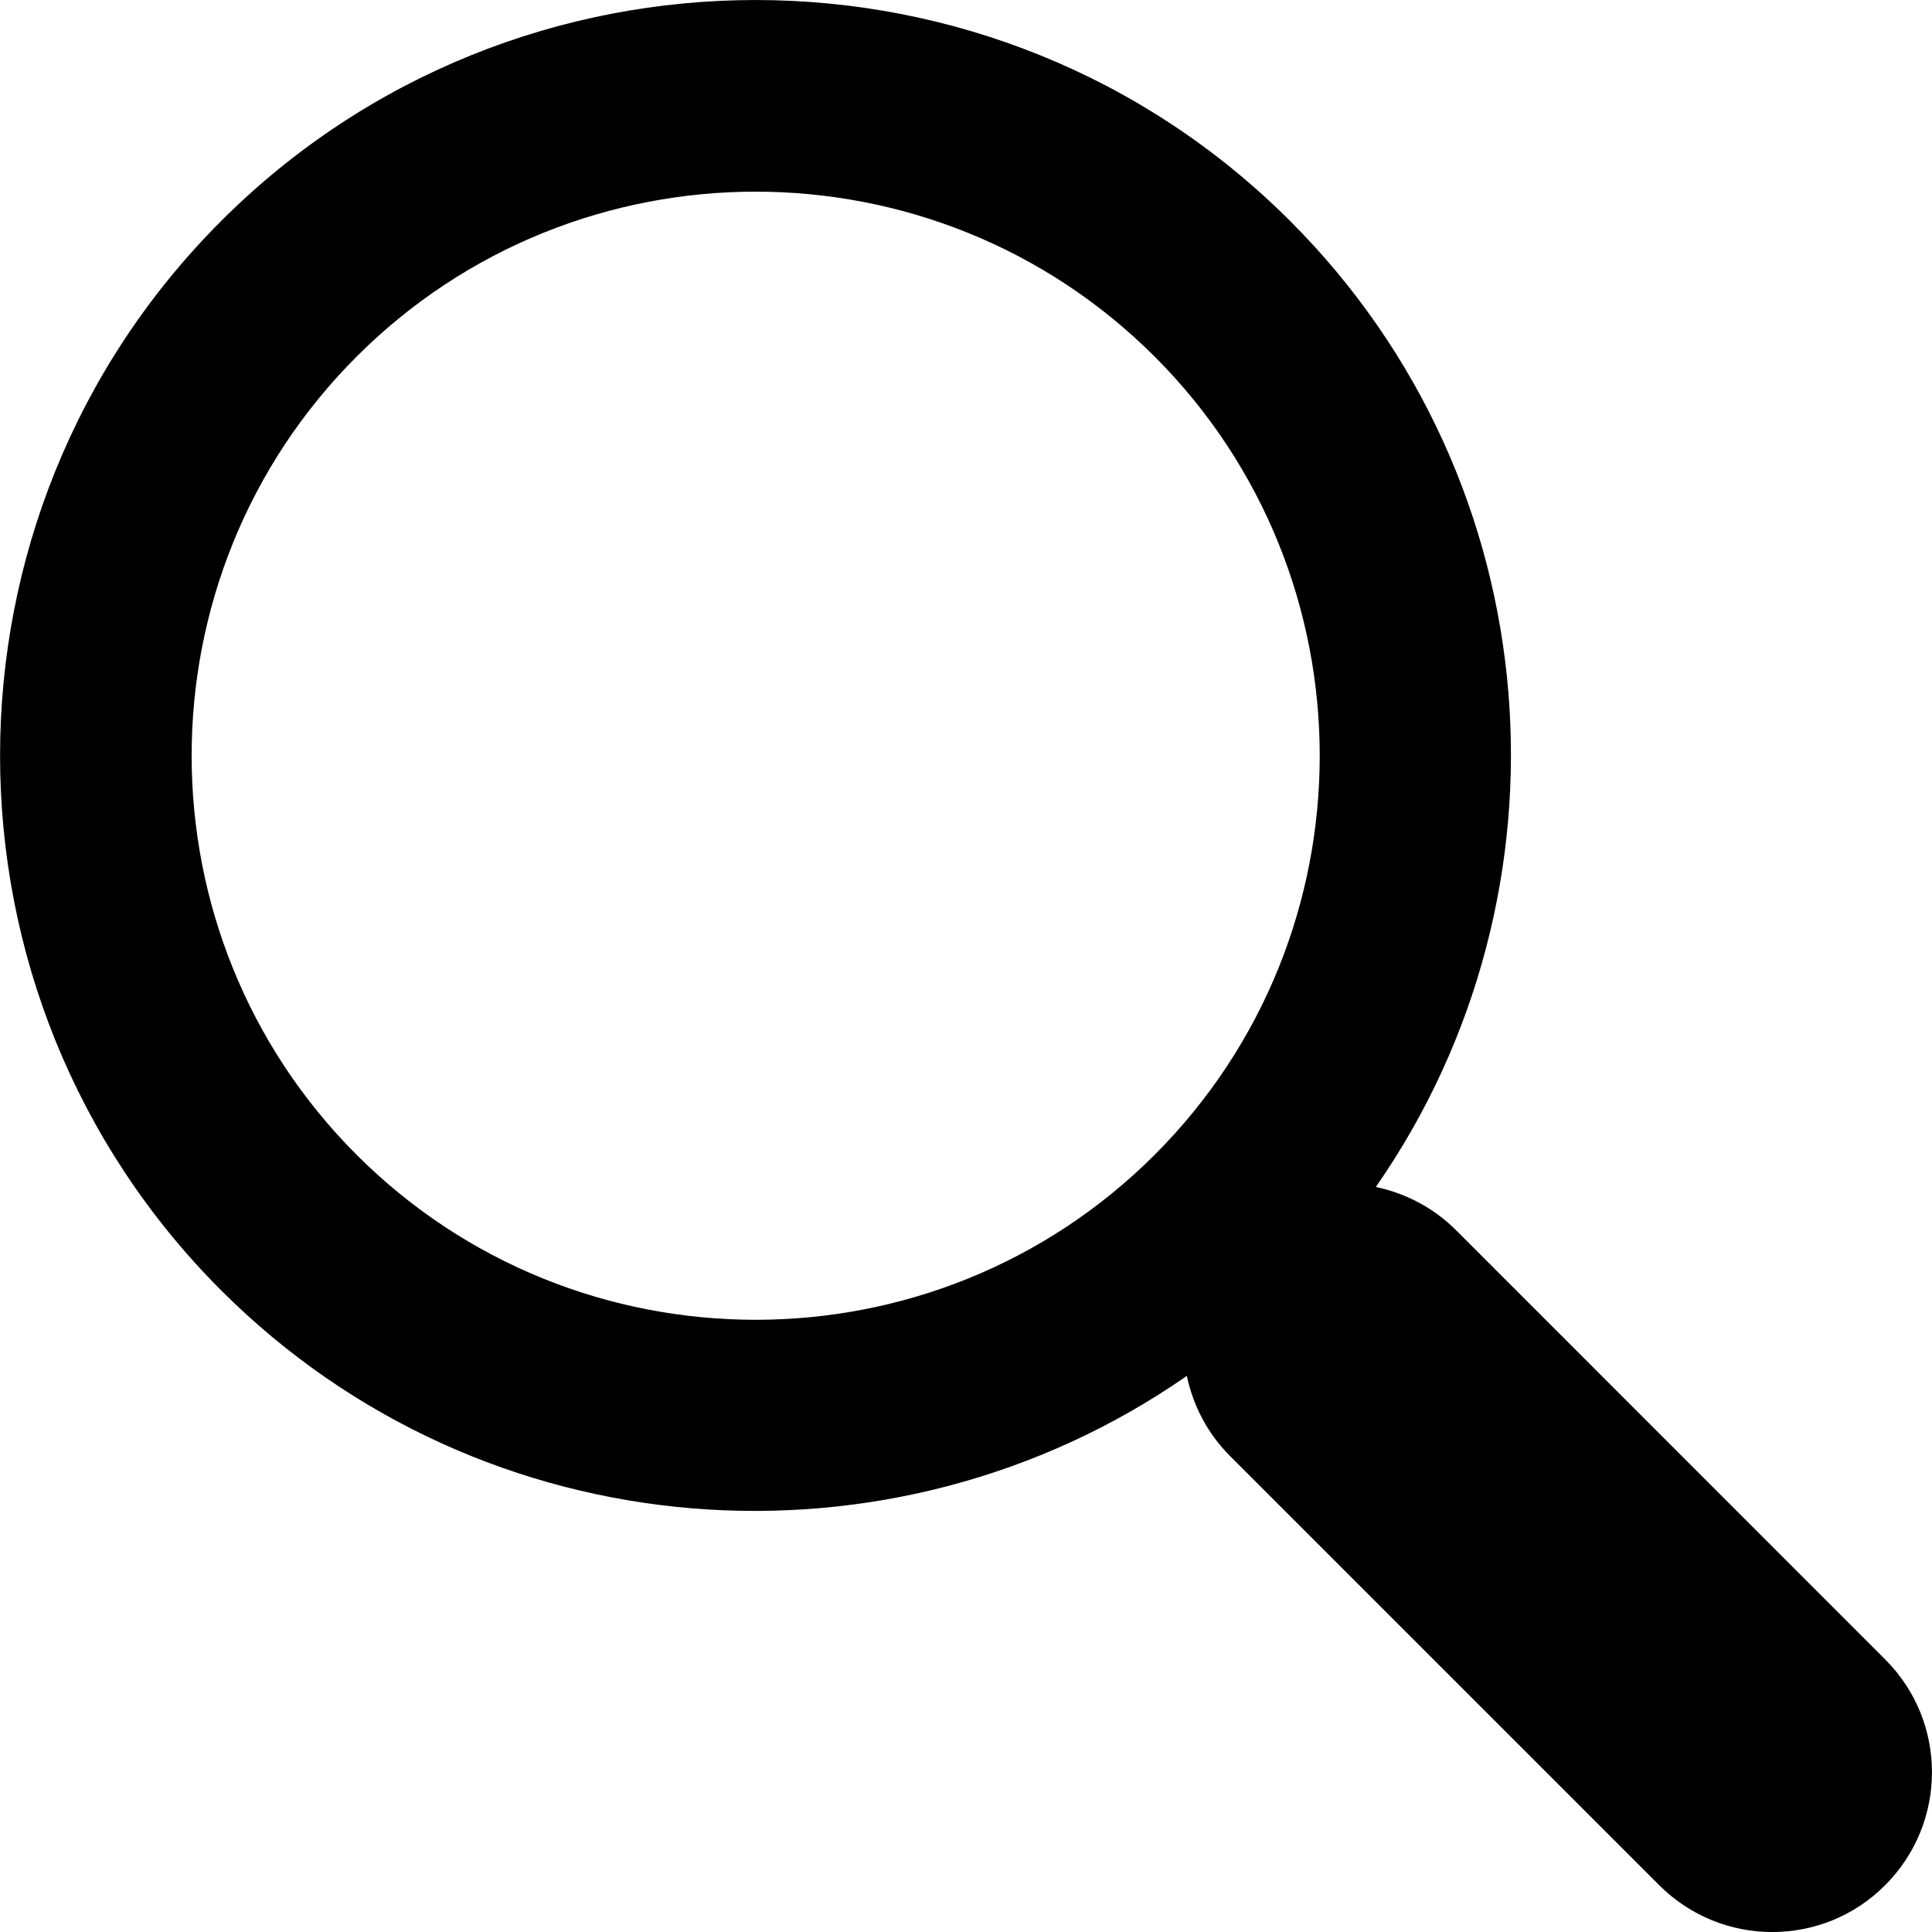
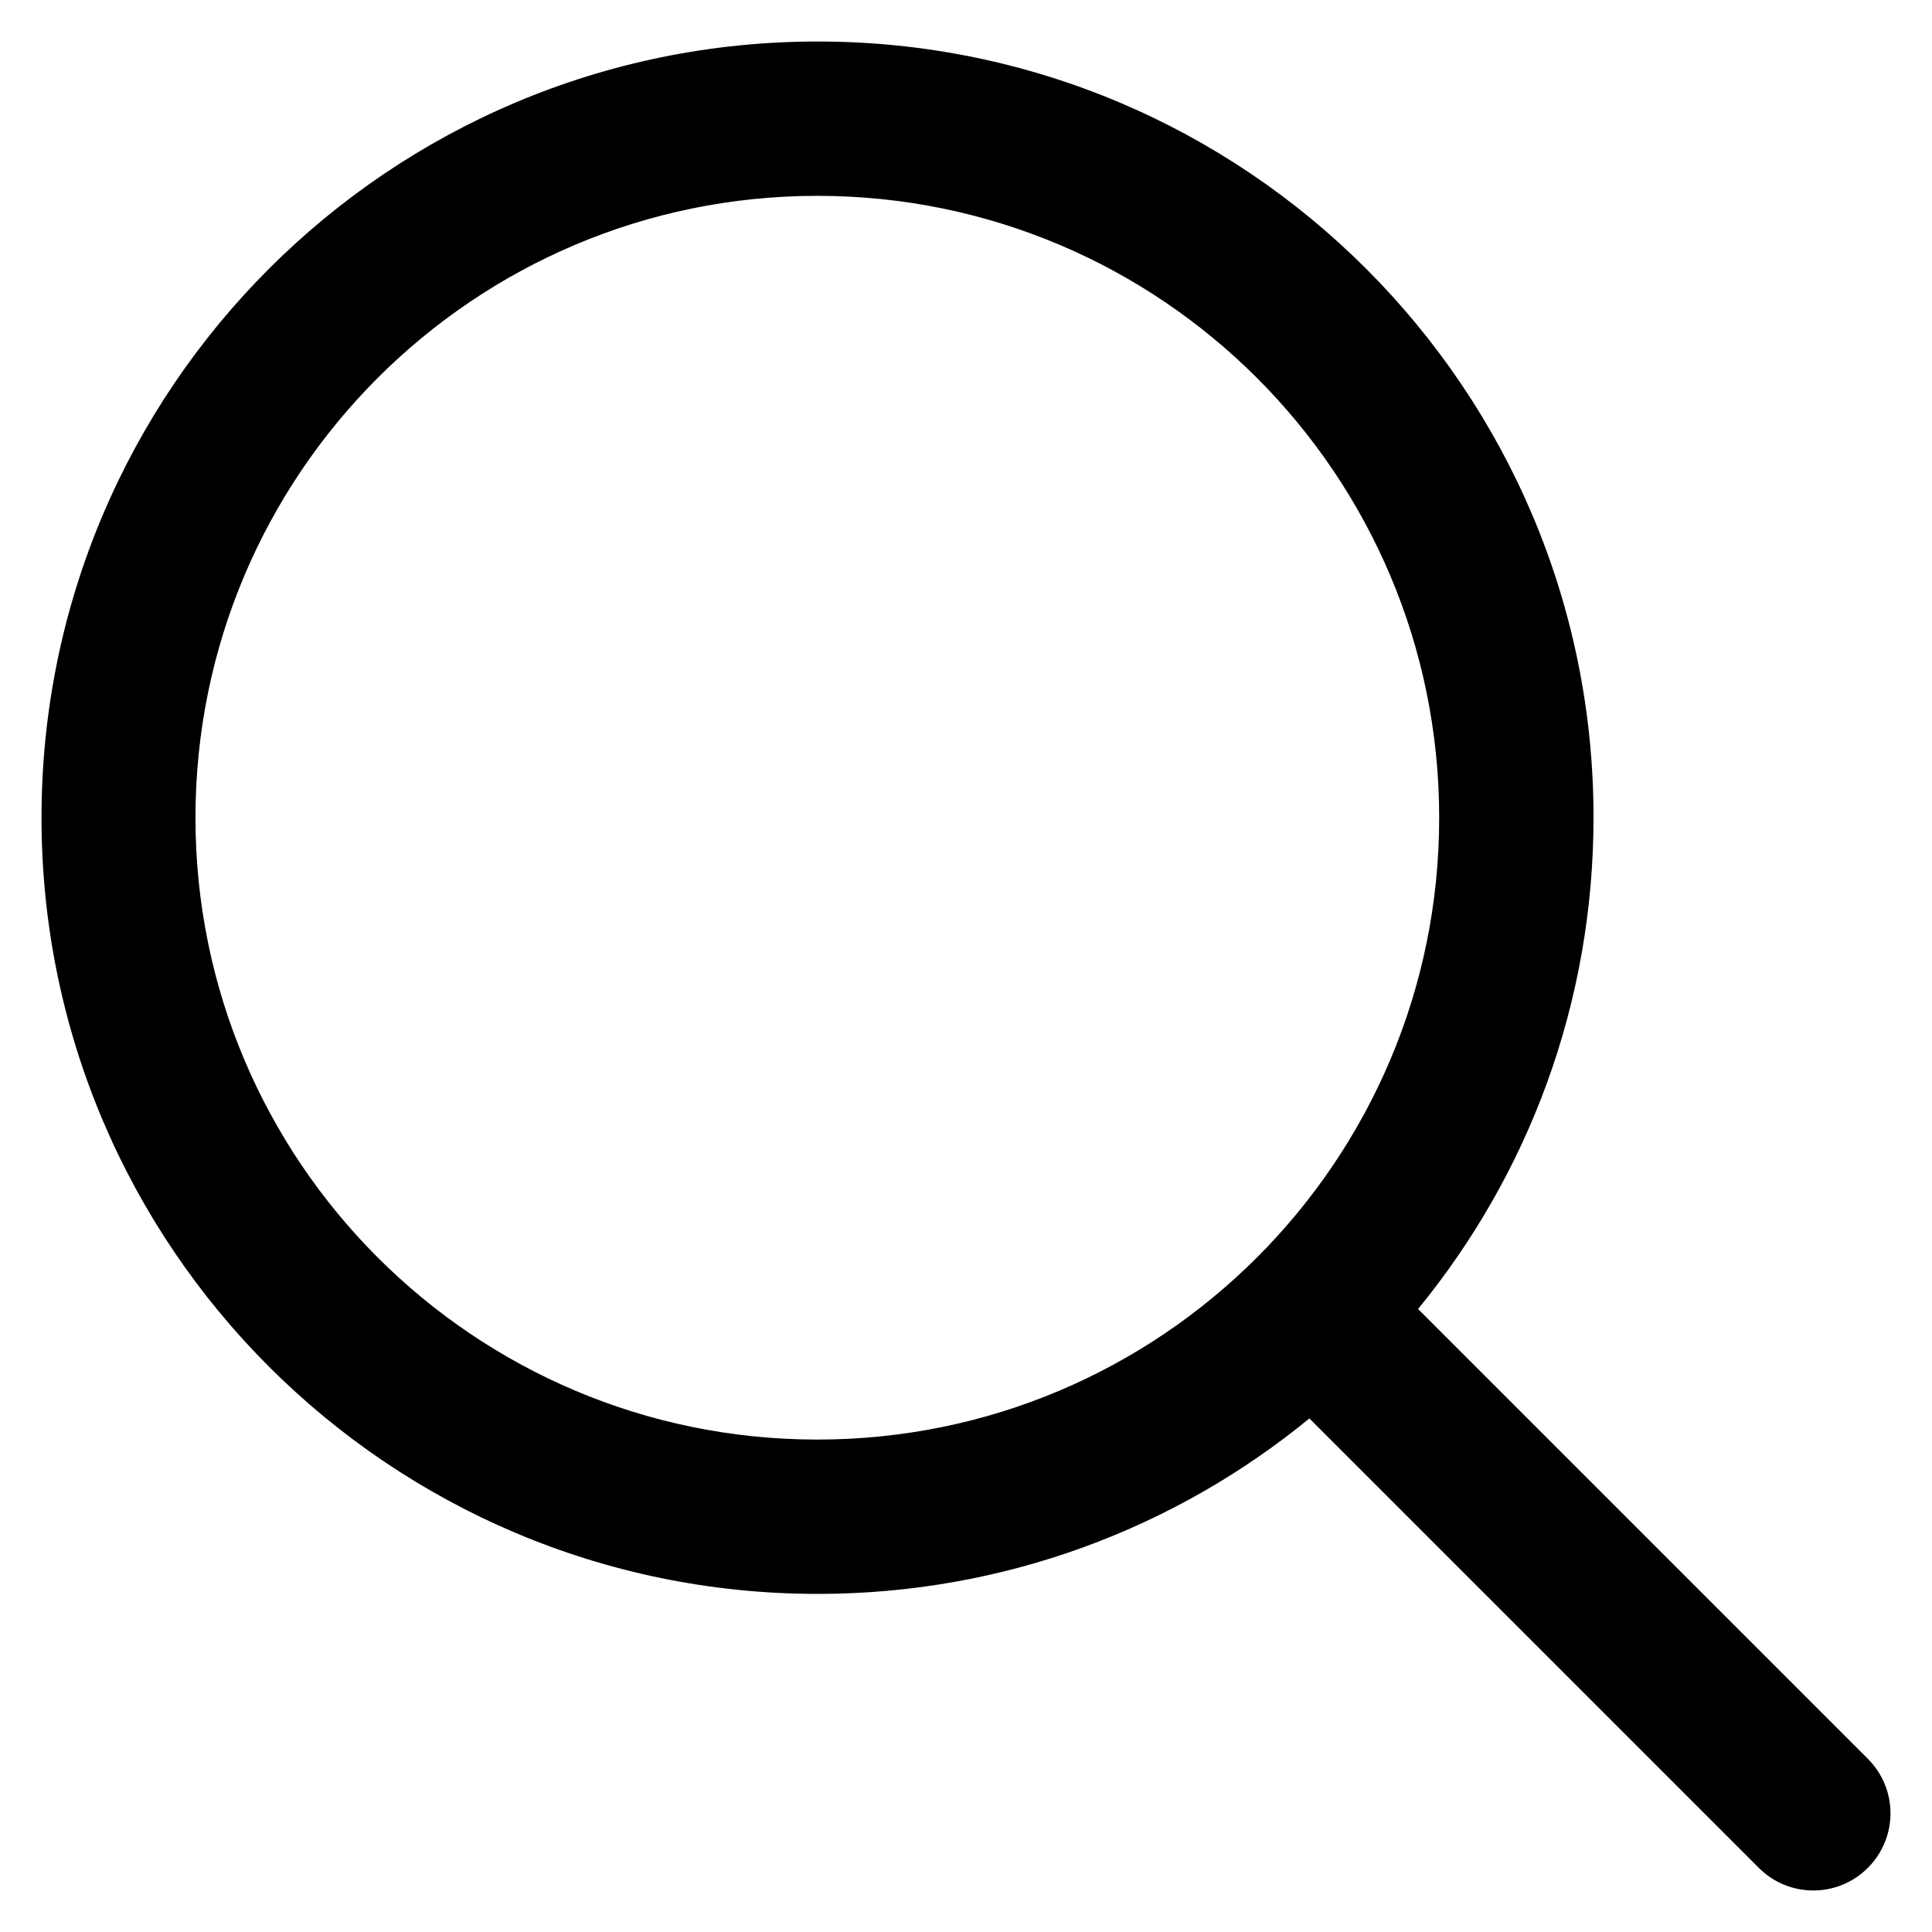
- <svg xmlns="http://www.w3.org/2000/svg" version="1.1" id="Capa_1" x="0px" y="0px" width="30.239px" height="30.239px" viewBox="0 0 30.239 30.239" style="enable-background:new 0 0 30.239 30.239;" xml:space="preserve">
+ <svg xmlns="http://www.w3.org/2000/svg" version="1.1" viewBox="0 0 512 512" enable-background="new 0 0 512 512">
  <g>
-     <path d="M20.194,3.46c-4.613-4.613-12.121-4.613-16.734,0c-4.612,4.614-4.612,12.121,0,16.735   c4.108,4.107,10.506,4.547,15.116,1.34c0.097,0.459,0.319,0.897,0.676,1.254l6.718,6.718c0.979,0.977,2.561,0.977,3.535,0   c0.978-0.978,0.978-2.56,0-3.535l-6.718-6.72c-0.355-0.354-0.794-0.577-1.253-0.674C24.743,13.967,24.303,7.57,20.194,3.46z    M18.073,18.074c-3.444,3.444-9.049,3.444-12.492,0c-3.442-3.444-3.442-9.048,0-12.492c3.443-3.443,9.048-3.443,12.492,0   C21.517,9.026,21.517,14.63,18.073,18.074z" />
+     <path d="m495,466.1l-119.2-119.2c29.1-35.5 46.5-80.8 46.5-130.3 0-113.5-92.1-205.6-205.6-205.6-113.6,0-205.7,92.1-205.7,205.7s92.1,205.7 205.7,205.7c49.4,0 94.8-17.4 130.3-46.5l119.1,119.1c8,8 20.9,8 28.9,0 8-8 8-20.9 0-28.9zm-443.2-249.4c-1.42109e-14-91 73.8-164.8 164.8-164.8 91,0 164.8,73.8 164.8,164.8s-73.8,164.8-164.8,164.8c-91,0-164.8-73.8-164.8-164.8z" />
  </g>
-   <g>
- </g>
-   <g>
- </g>
-   <g>
- </g>
-   <g>
- </g>
-   <g>
- </g>
-   <g>
- </g>
-   <g>
- </g>
-   <g>
- </g>
-   <g>
- </g>
-   <g>
- </g>
-   <g>
- </g>
-   <g>
- </g>
-   <g>
- </g>
-   <g>
- </g>
-   <g>
- </g>
</svg>
